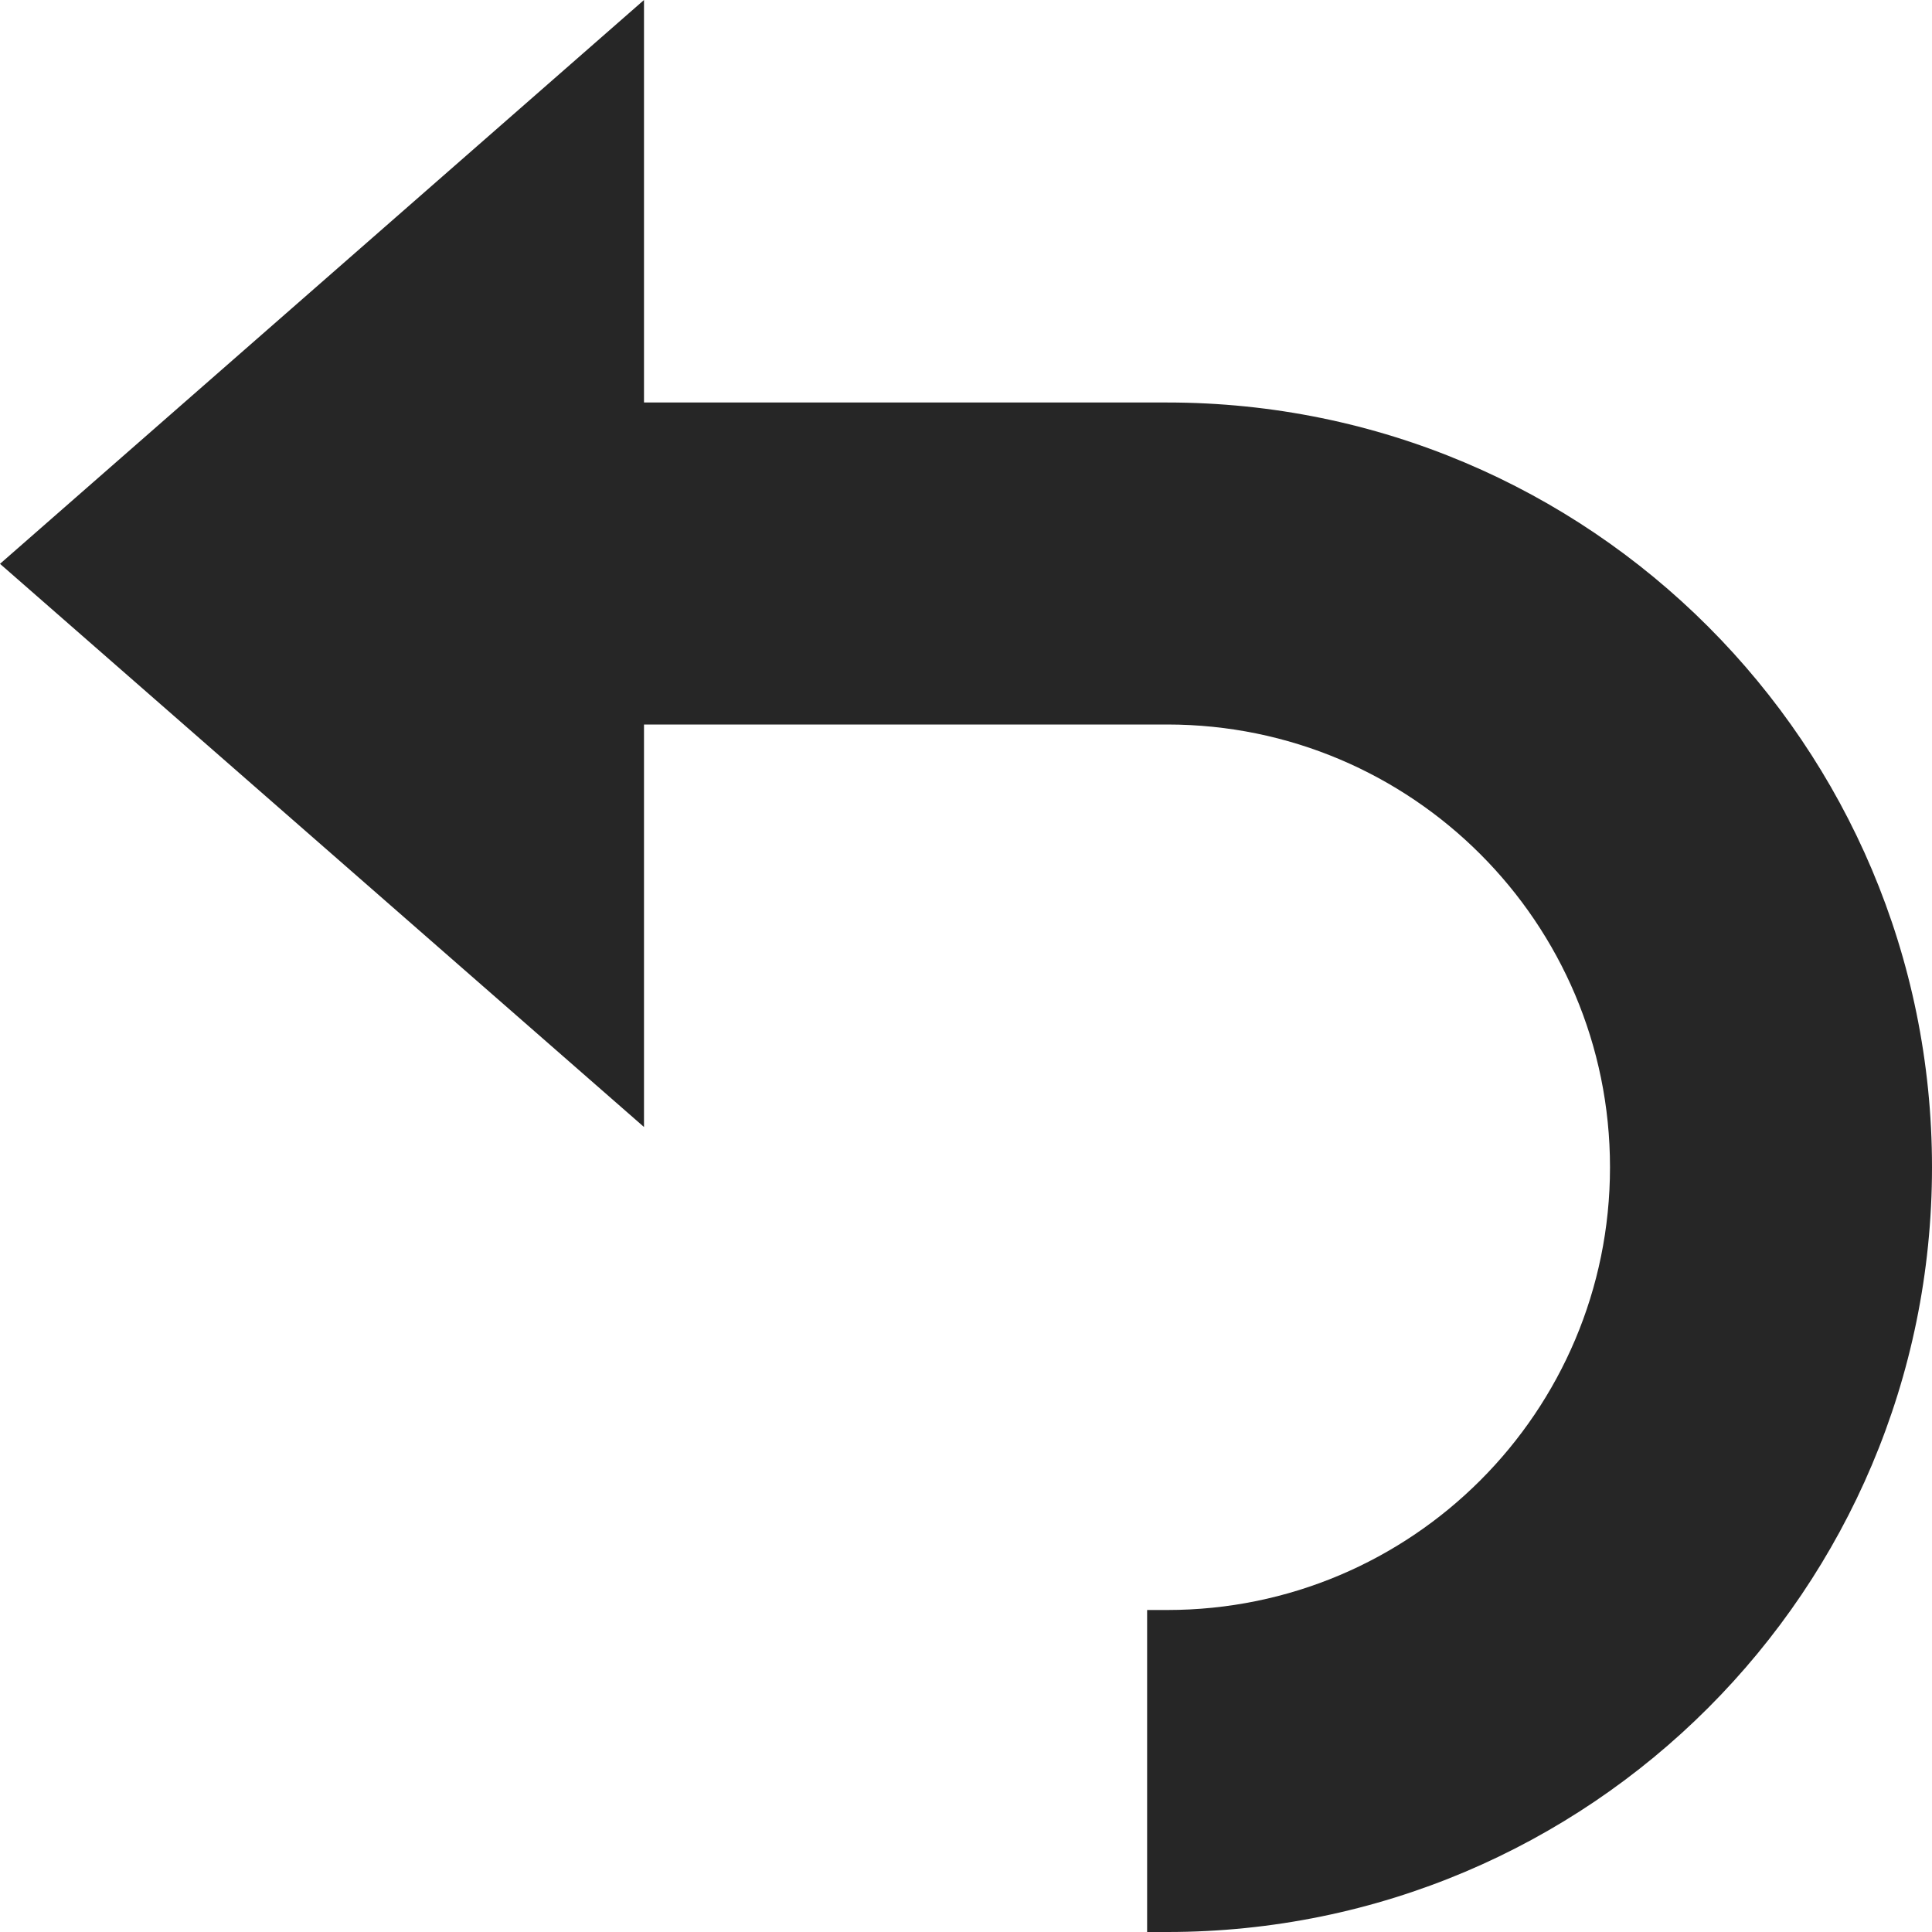
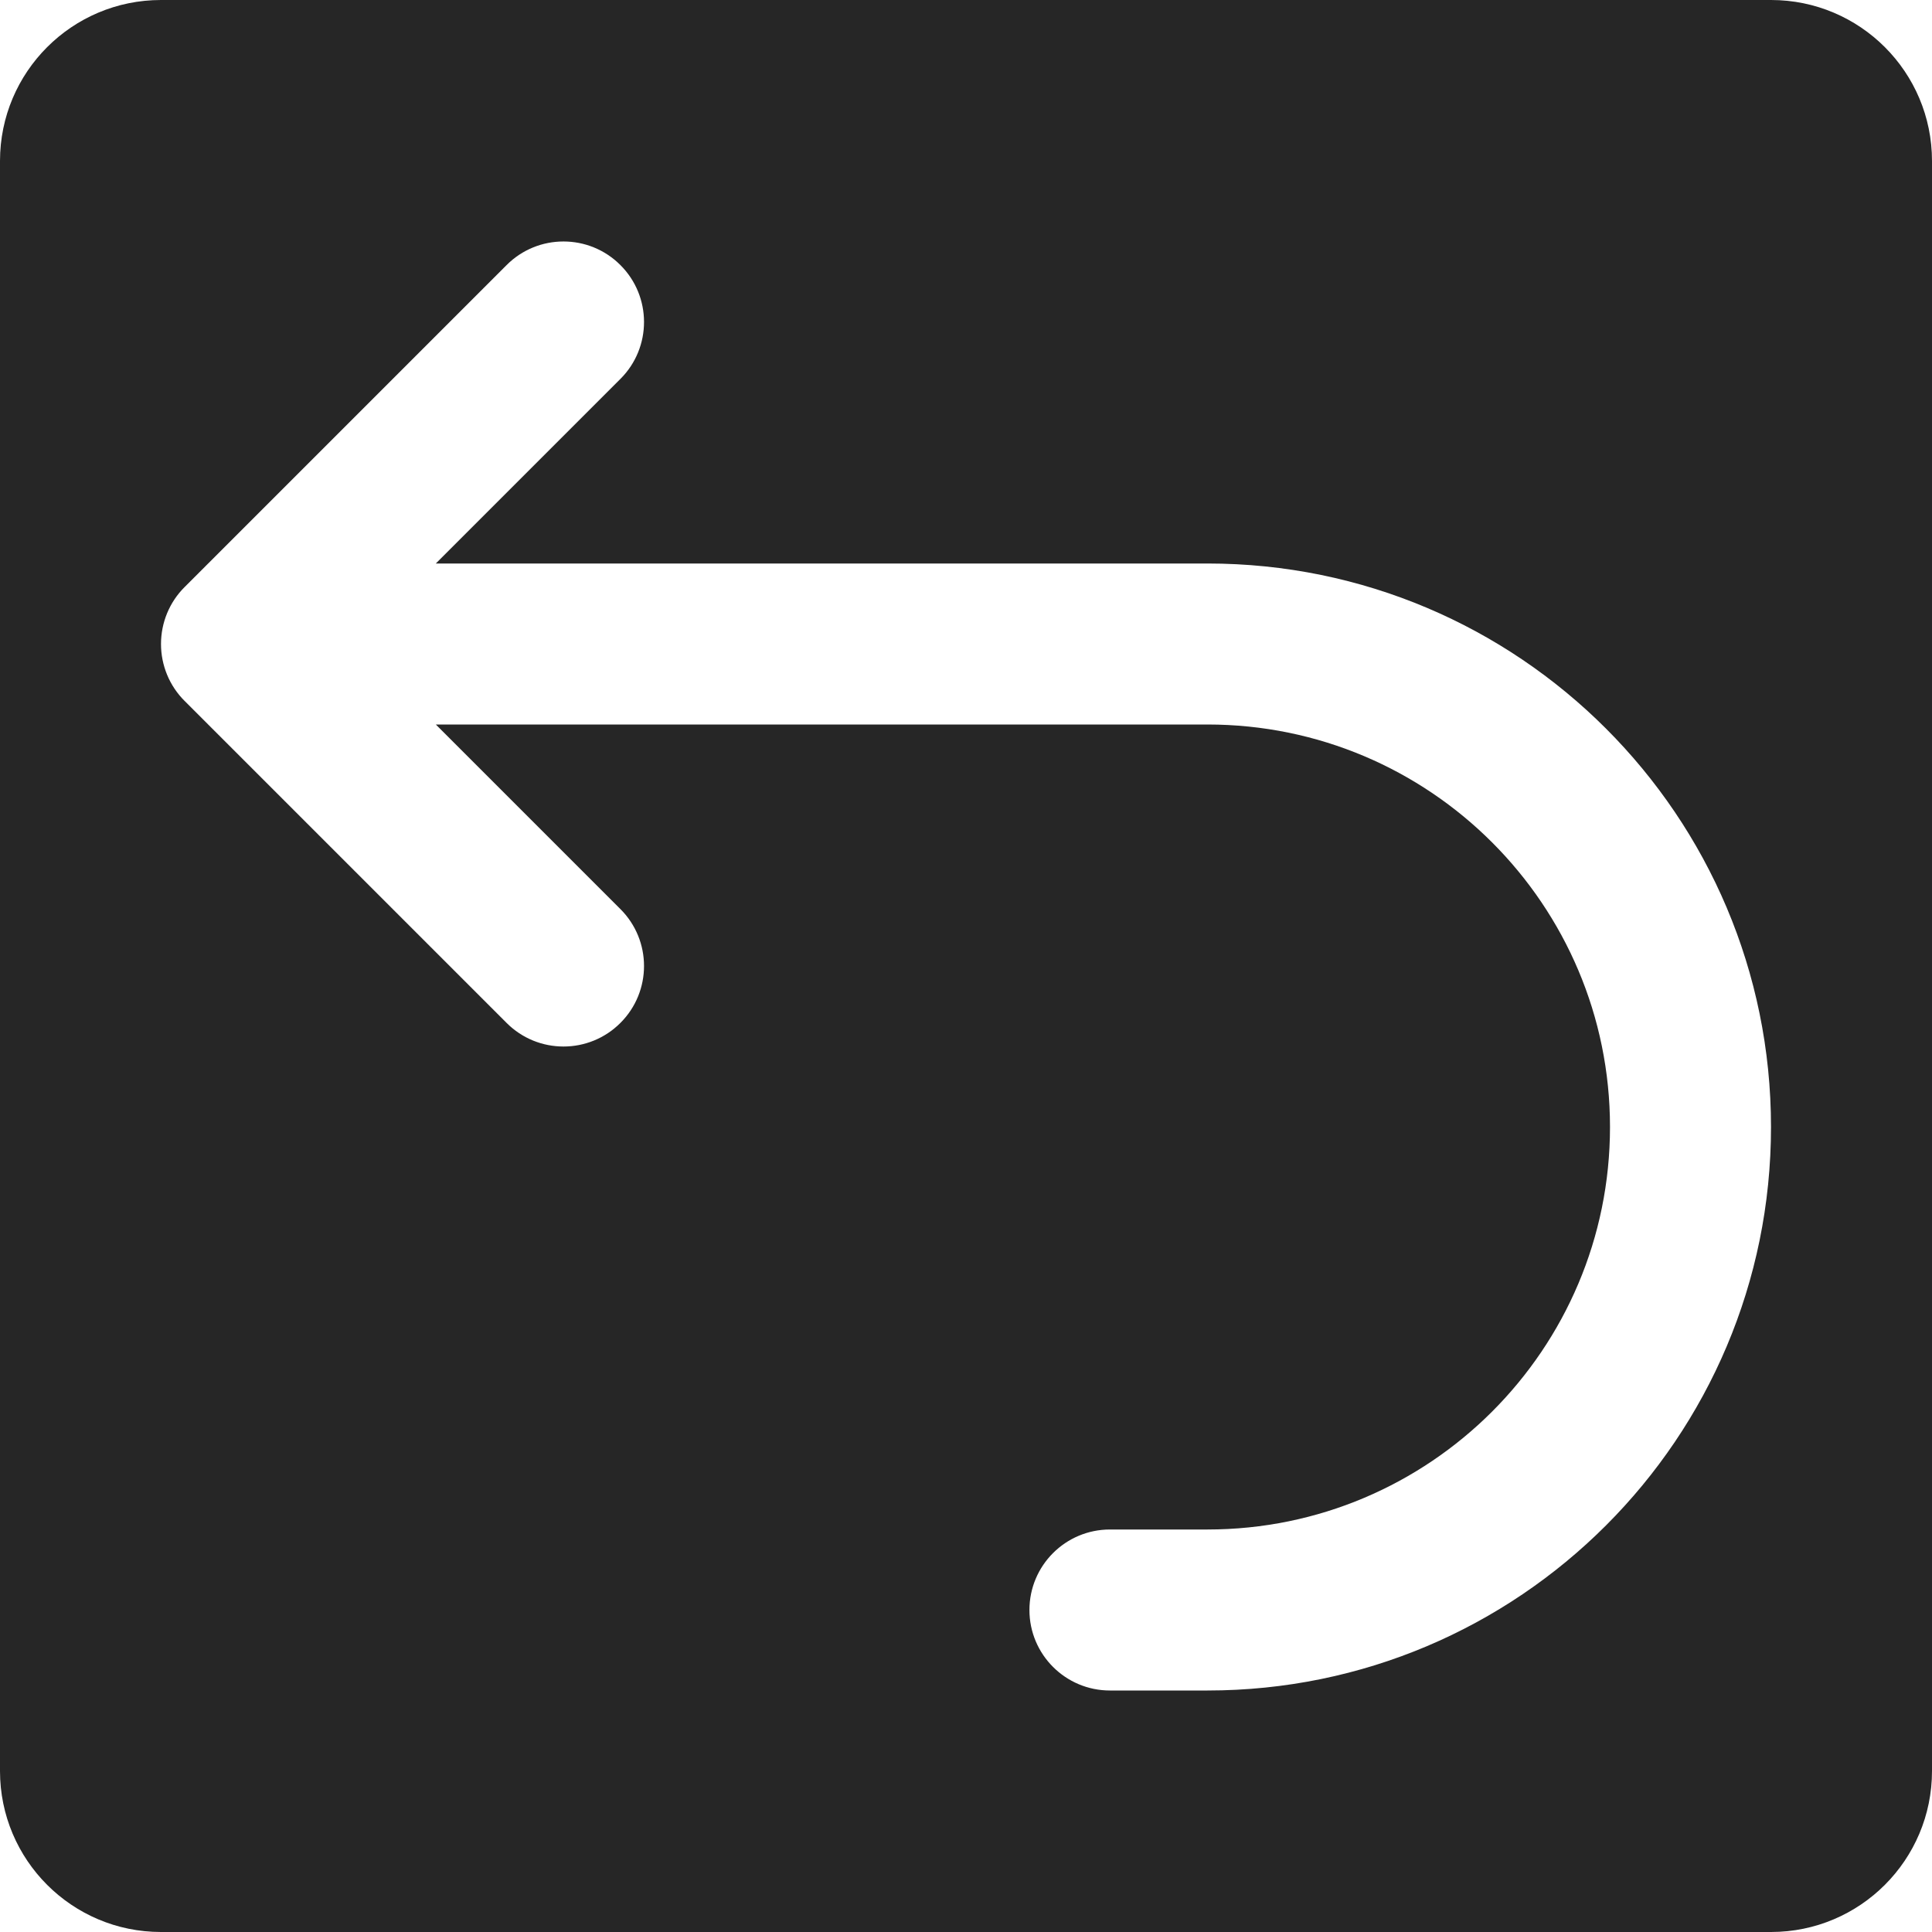
<svg xmlns="http://www.w3.org/2000/svg" width="24" height="24" viewBox="0 0 24 24" fill="none">
-   <path fill-rule="evenodd" clip-rule="evenodd" d="M8 14L0 7.004L8 0V5H14.5C19.747 5 24 9.253 24 14.5C24 19.747 19.747 24 14.5 24H14.25V20H14.5C17.538 20 20 17.538 20 14.5C20 11.462 17.538 9 14.5 9H8V14Z" fill="#262626" />
+   <path fill-rule="evenodd" clip-rule="evenodd" d="M2 0C0.895 0 0 0.895 0 2V22C0 23.105 0.895 24 2 24H22C23.105 24 24 23.105 24 22V2C24 0.895 23.105 0 22 0H2ZM7.707 3.293C8.098 3.683 8.098 4.317 7.707 4.707L5.414 7H15C18.866 7 22 10.134 22 14C22 17.866 18.866 21 15 21H13.788C13.236 21 12.788 20.552 12.788 20C12.788 19.448 13.236 19 13.788 19H15C17.761 19 20 16.761 20 14C20 11.239 17.761 9 15 9H5.414L7.707 11.293C8.098 11.683 8.098 12.317 7.707 12.707C7.317 13.098 6.683 13.098 6.293 12.707L2.293 8.707C2.105 8.52 2 8.265 2 8C2 7.735 2.105 7.48 2.293 7.293L6.293 3.293C6.683 2.902 7.317 2.902 7.707 3.293Z" fill="#262626" />
</svg>
